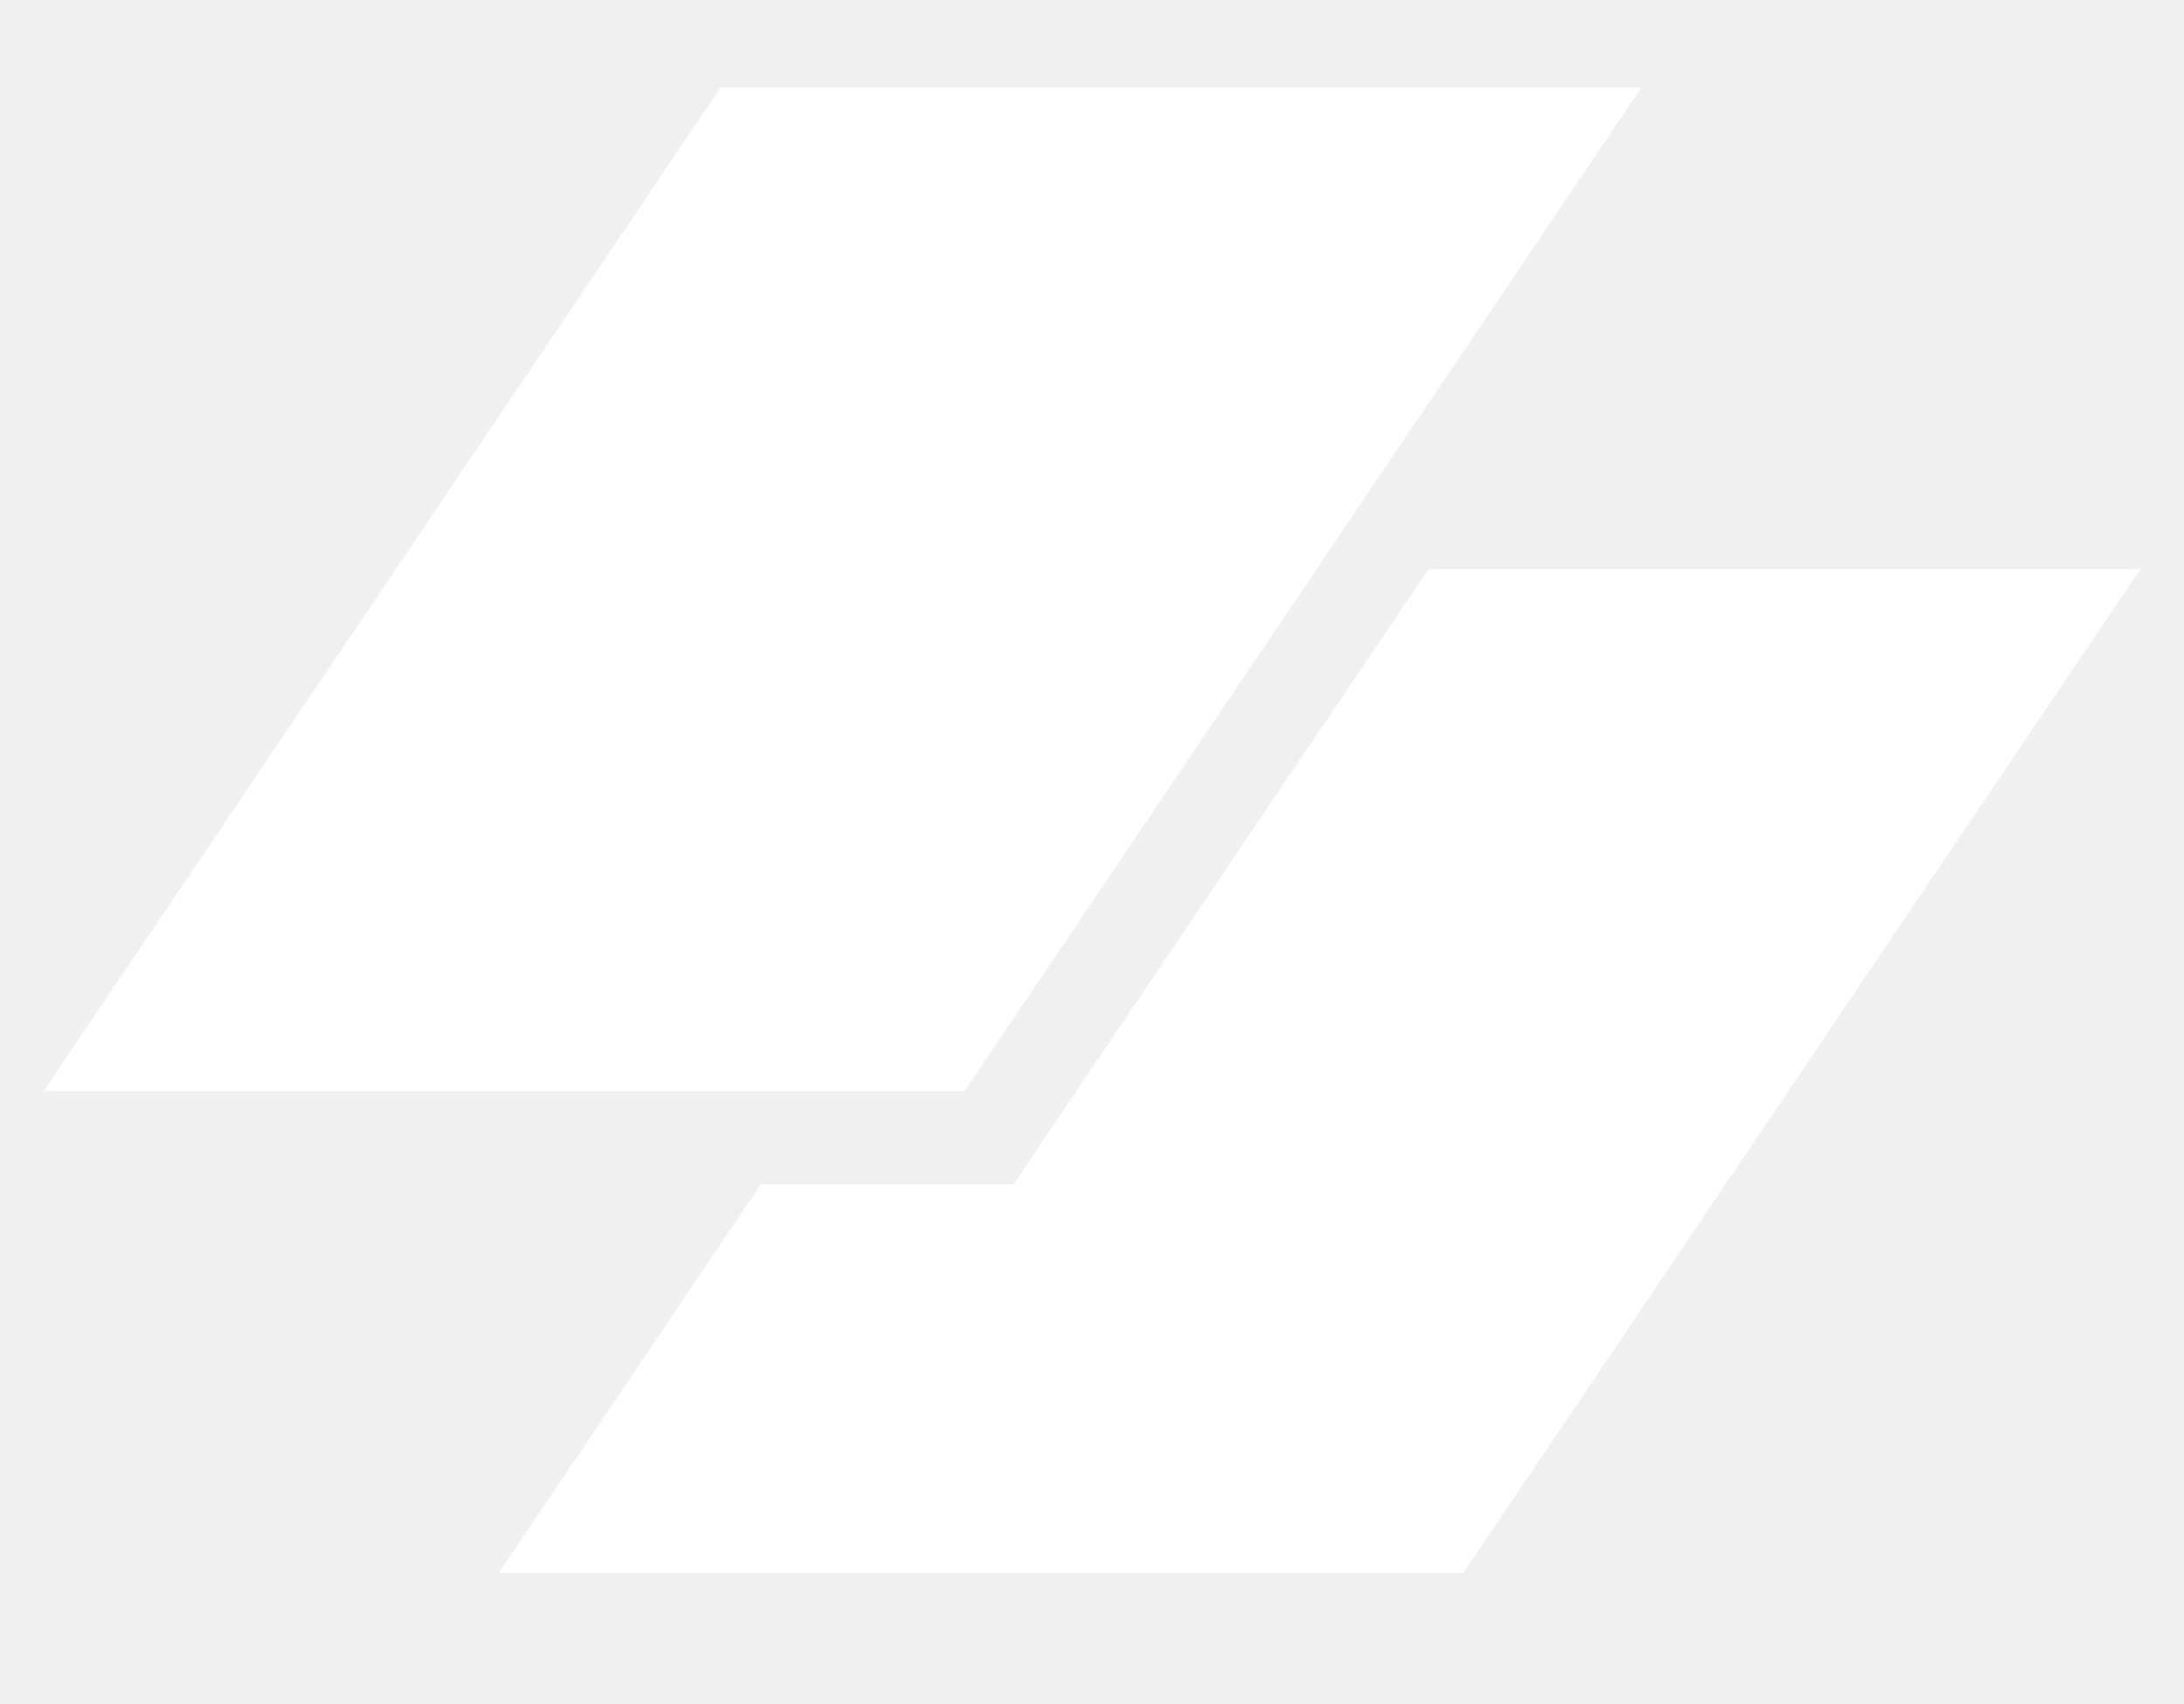
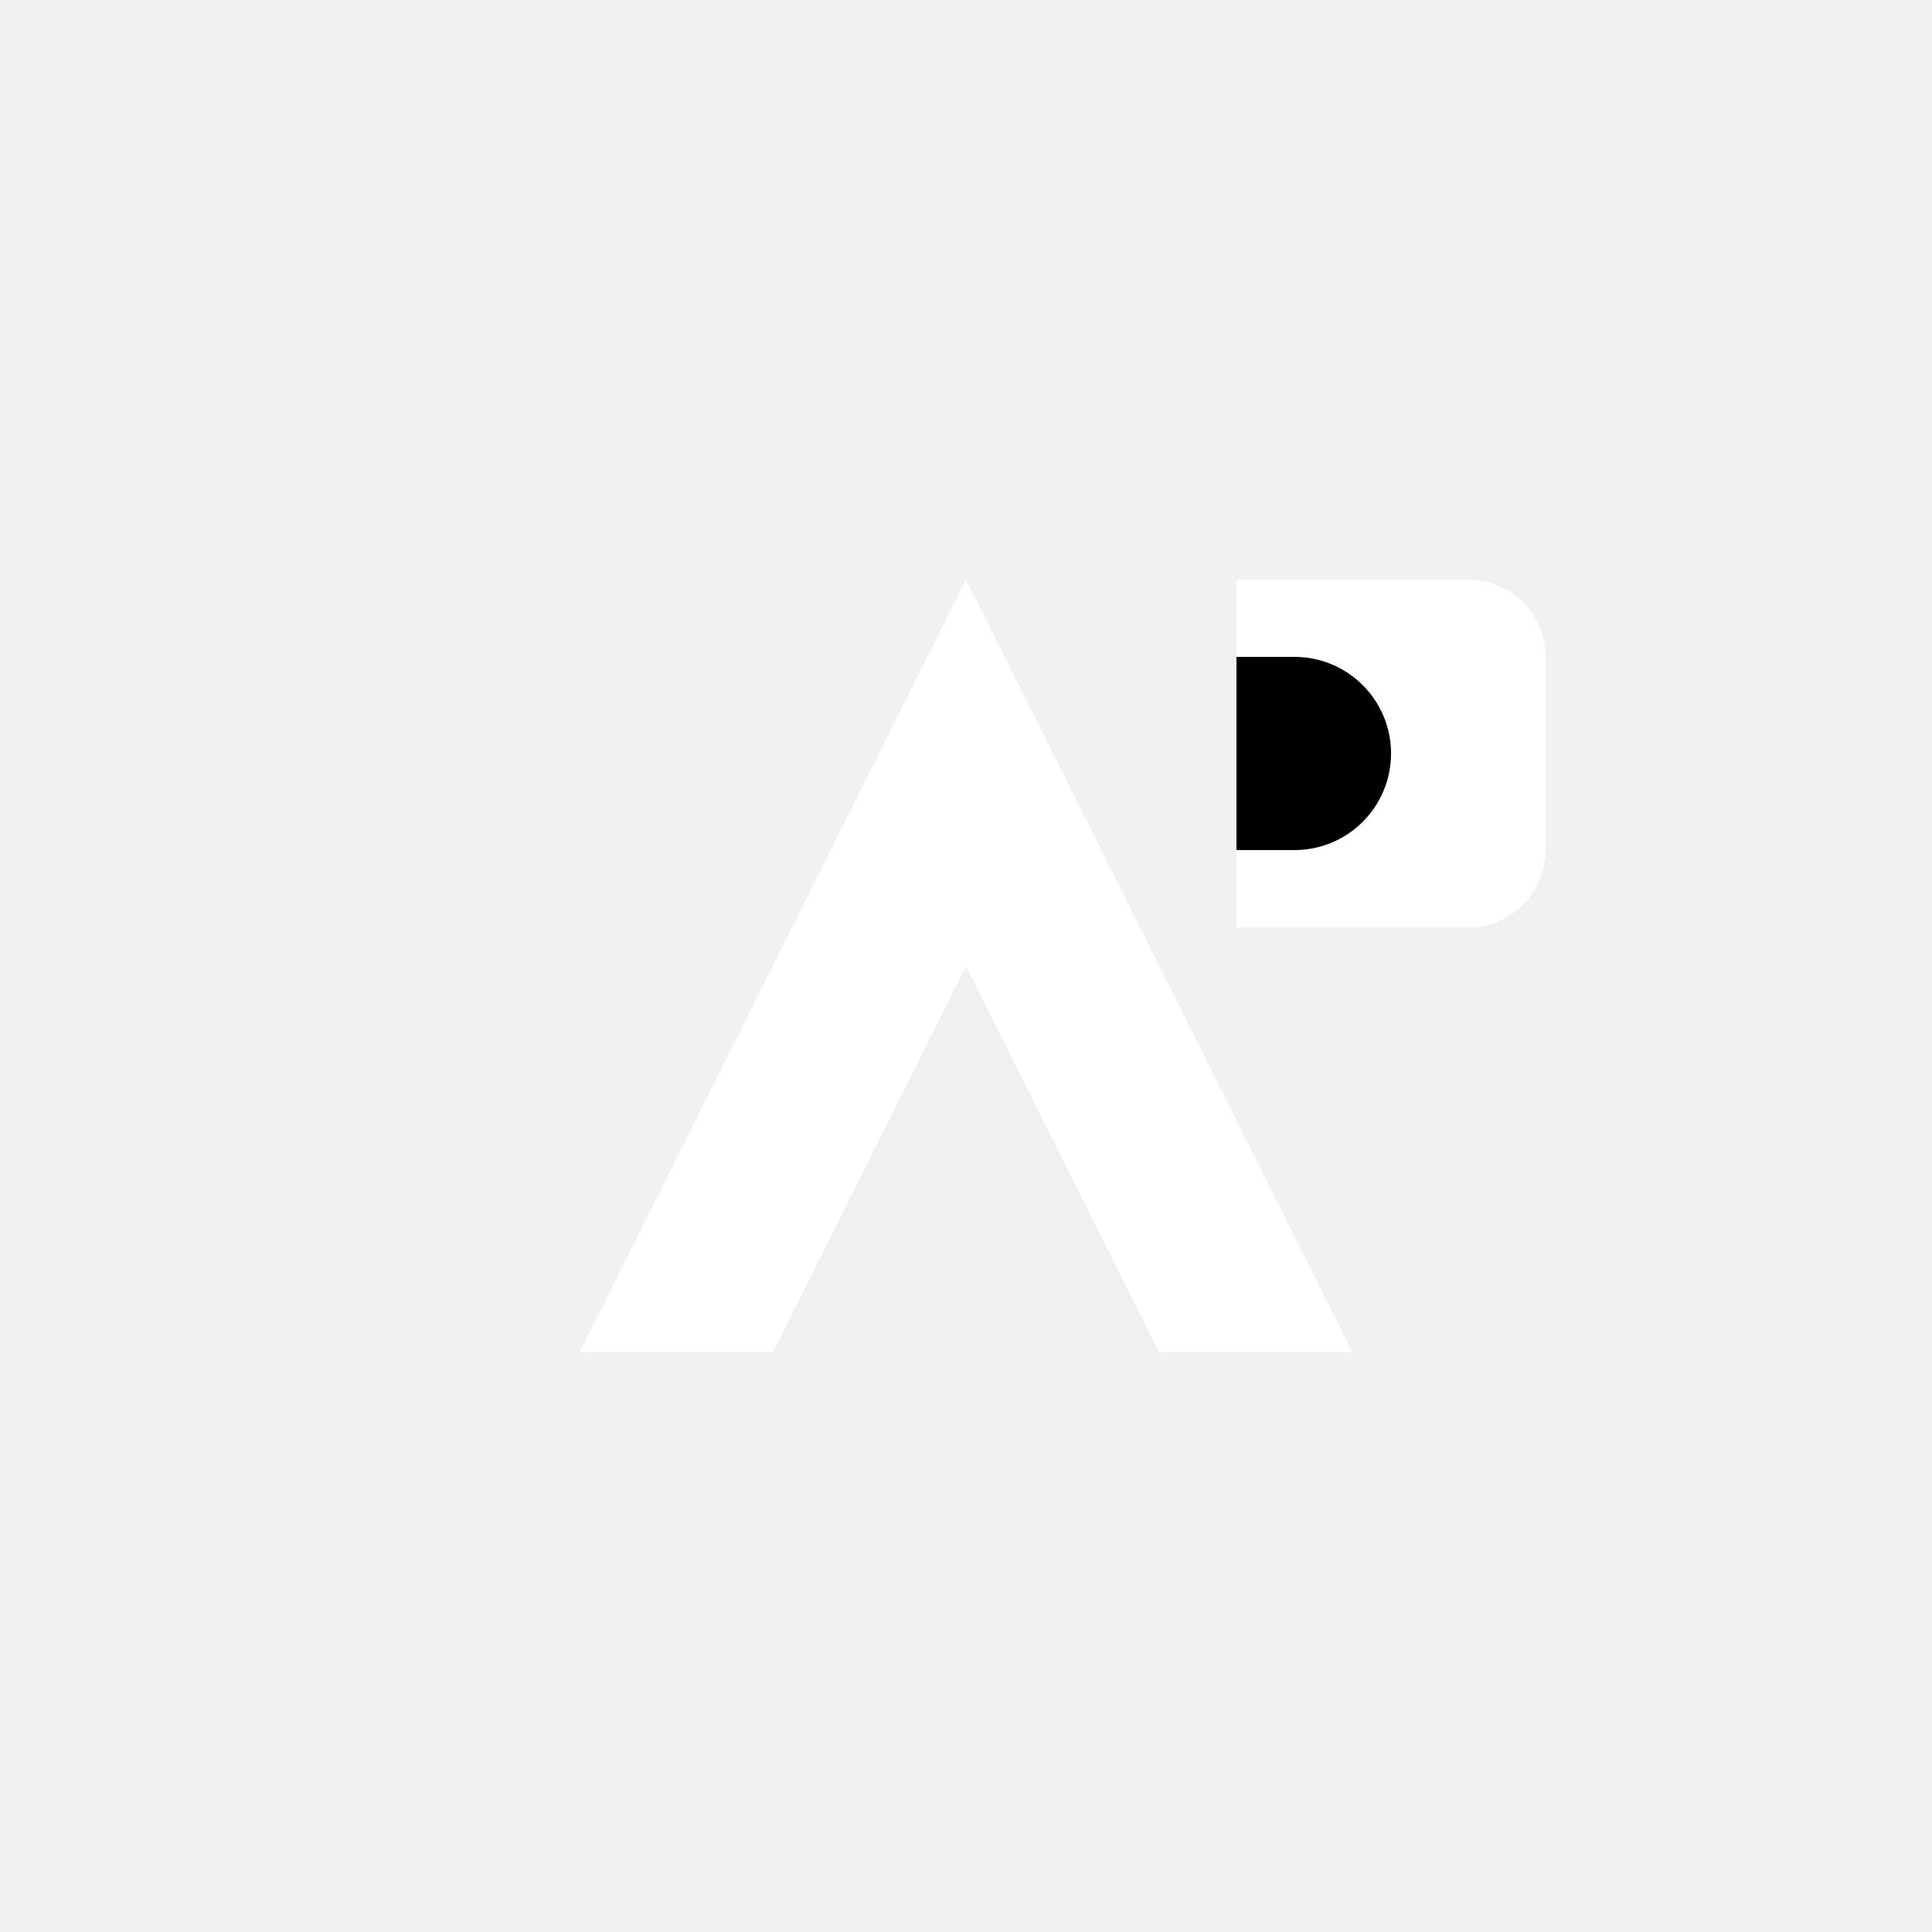
- <svg xmlns="http://www.w3.org/2000/svg" id="logo-35" width="50" height="39" viewBox="0 0 50 39" fill="none">
-   <path d="M16.499 2H37.581L22.082 24.973H1L16.499 2Z" class="ccompli1" fill="#FFFFFF" />
-   <path d="M17.422 27.102L11.419 36H33.501L49 13.027H32.702L23.206 27.102H17.422Z" class="ccustom" fill="#FFFFFF" />
+ <svg xmlns="http://www.w3.org/2000/svg" width="50" height="50" viewBox="0 0 50 50" fill="none">
+   <rect width="50" height="50" fill="none" />
+   <path d="M15 35L25 15L35 35H30L25 25L20 35H15Z" fill="white" />
+   <path d="M32 15H38C39.105 15 40 15.895 40 17V22C40 23.105 39.105 24 38 24H32V15Z" fill="white" />
+   <path d="M36 19.5C36 18.119 34.881 17 33.5 17H32V22H33.5C34.881 22 36 20.881 36 19.5Z" fill="black" />
</svg>
